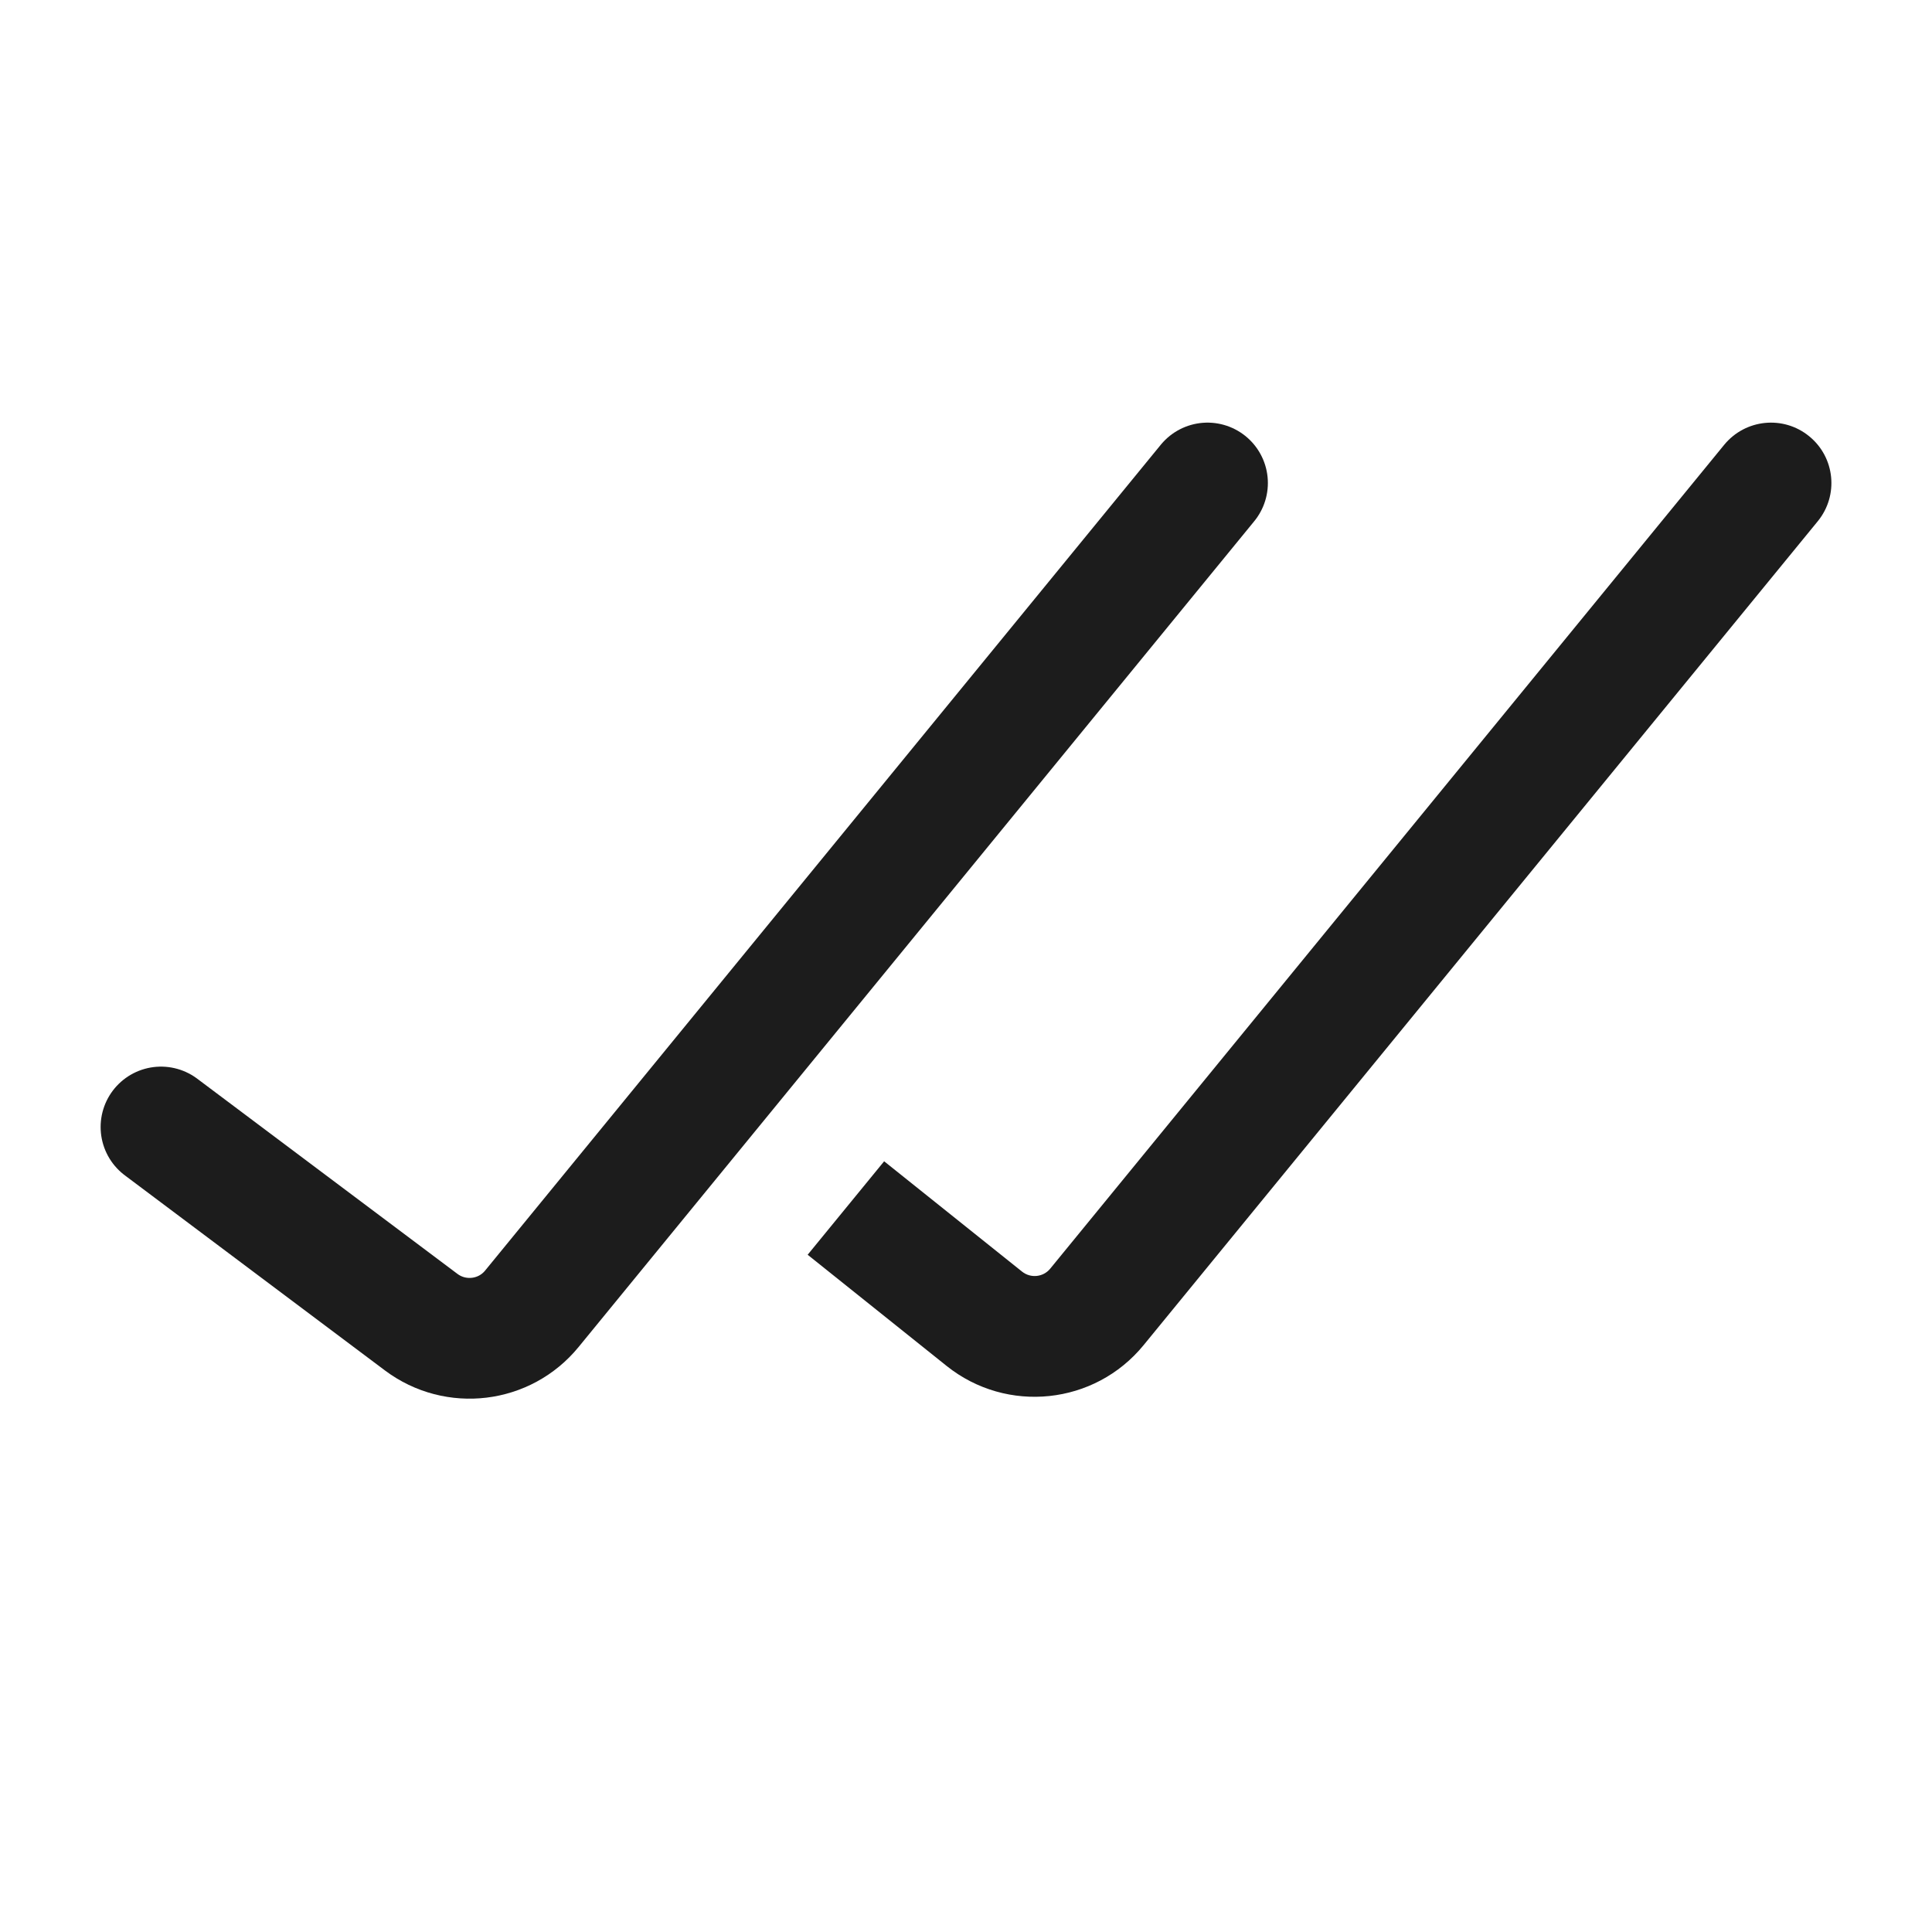
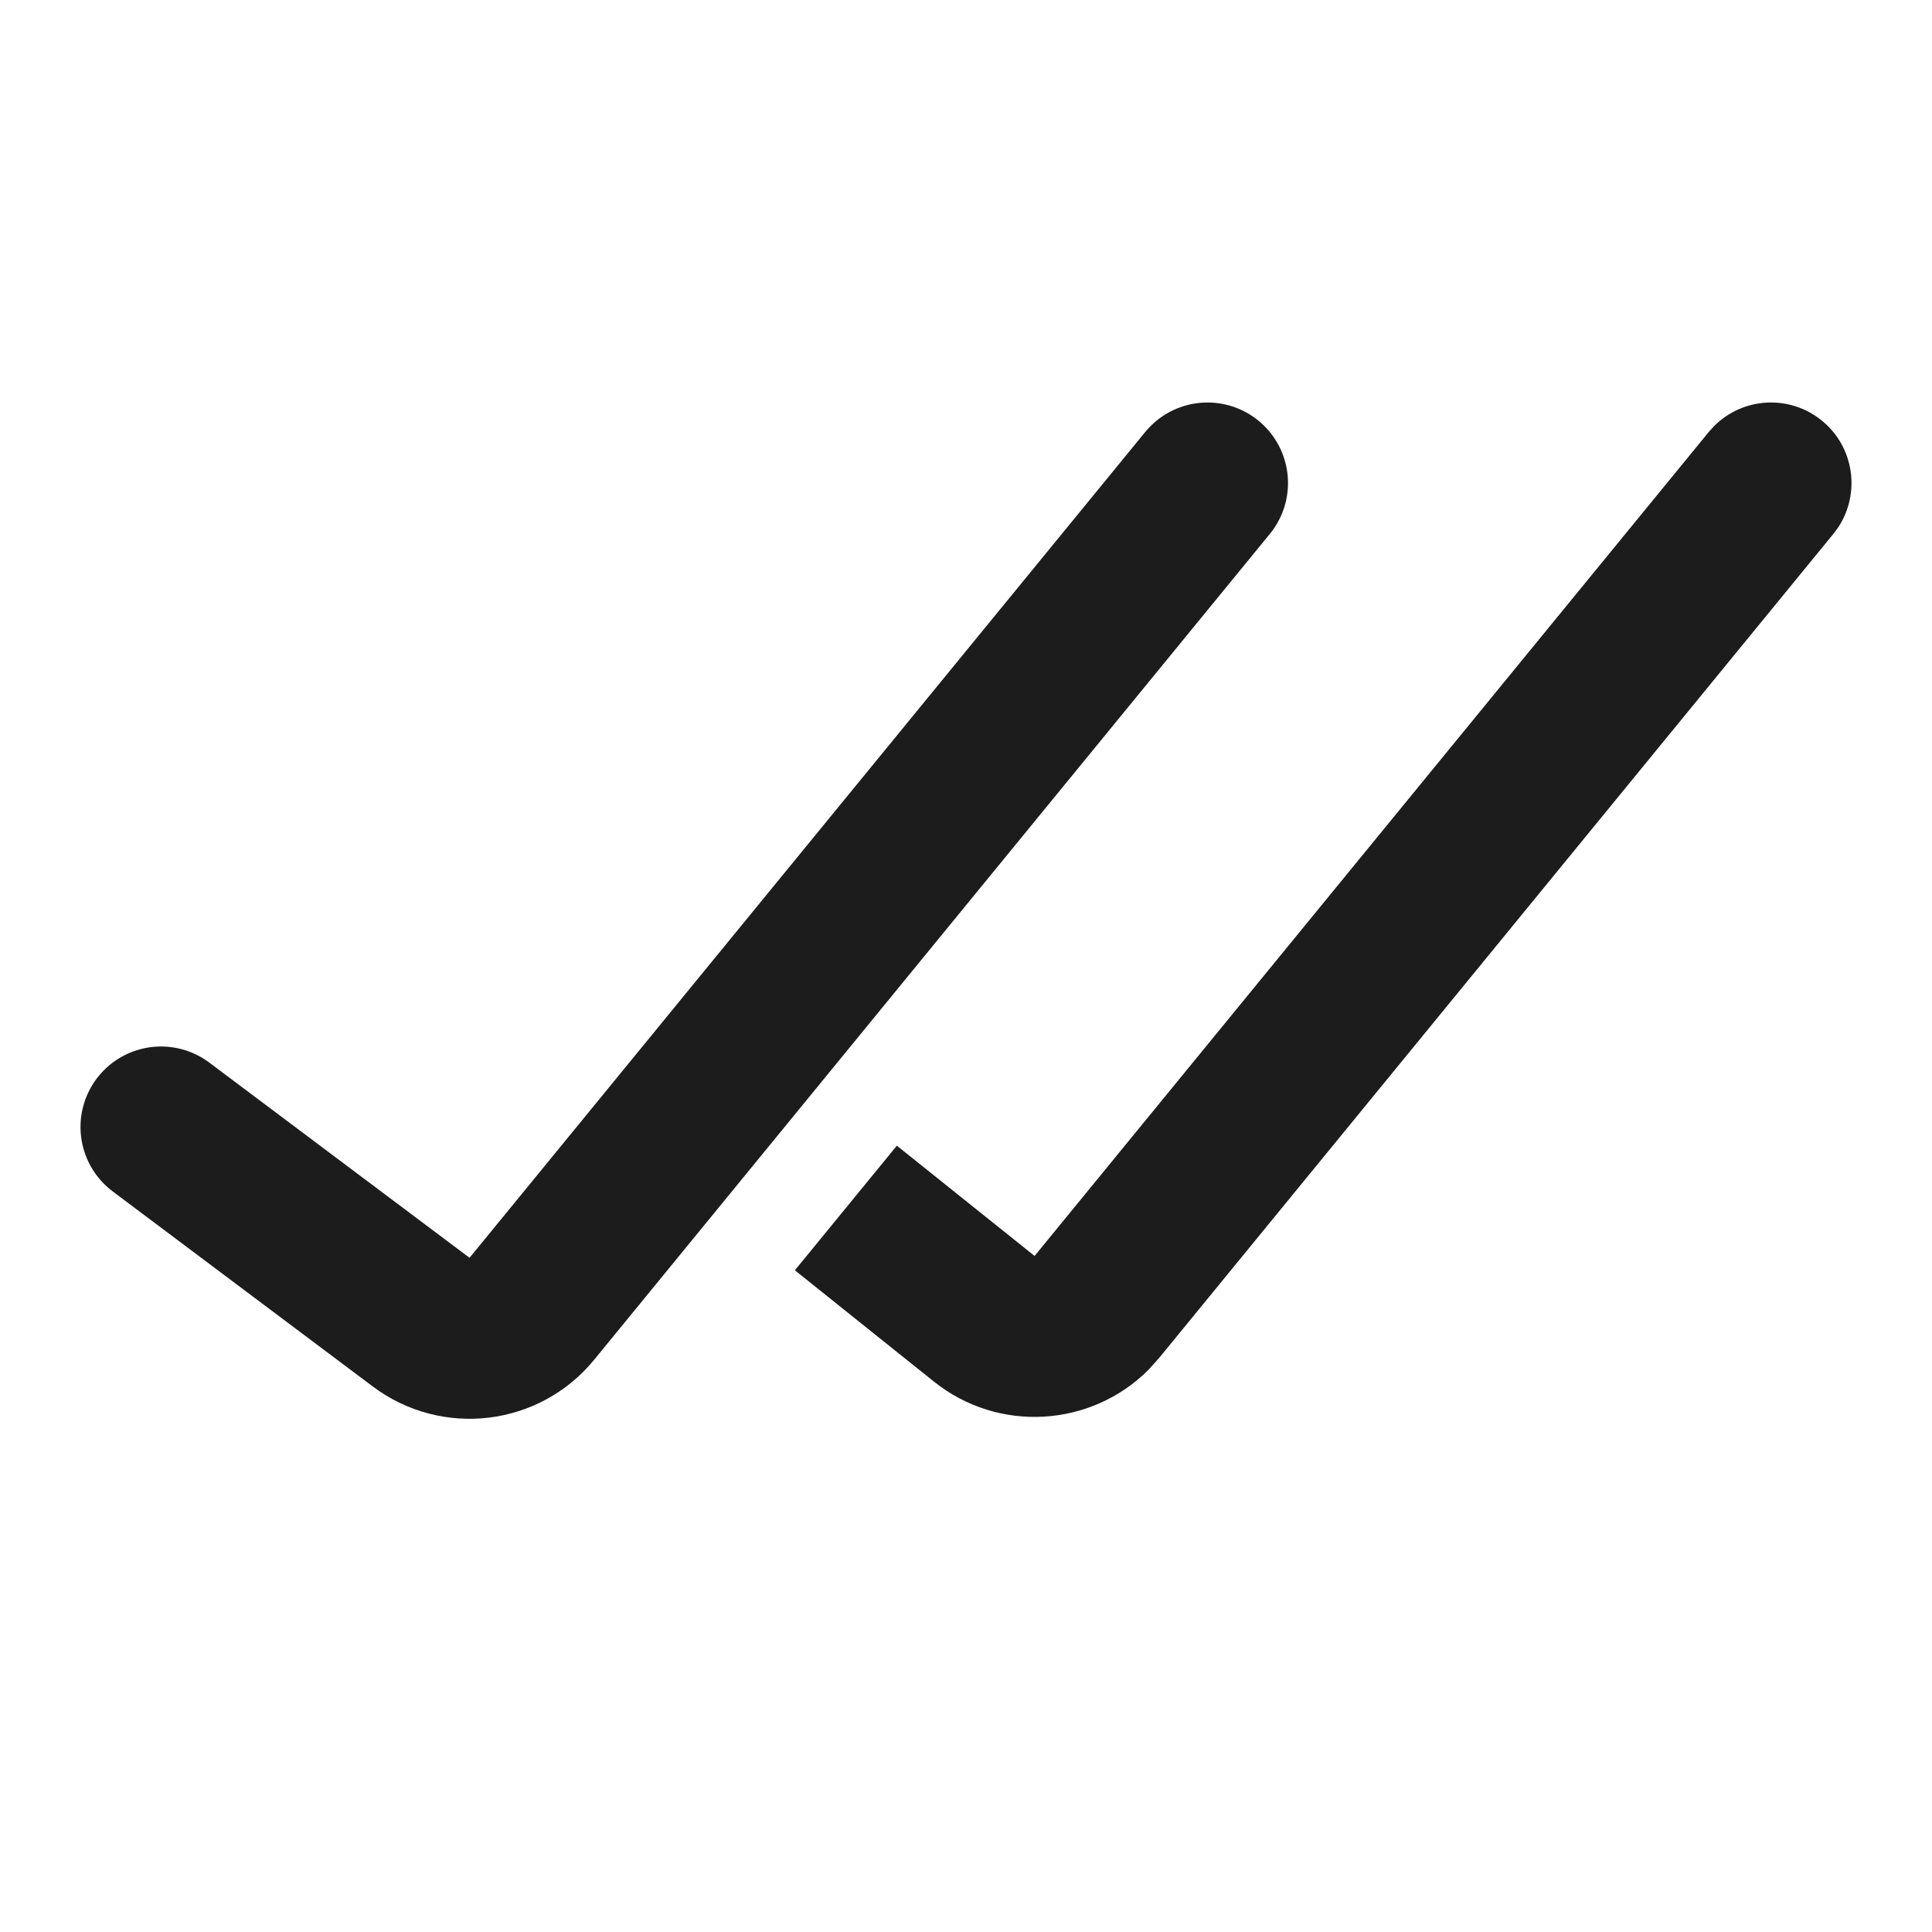
<svg xmlns="http://www.w3.org/2000/svg" width="24" height="24" viewBox="0 0 24 24" fill="none">
-   <path d="M2 14L5.233 16.425C5.662 16.746 6.268 16.673 6.607 16.258L15 6" stroke="#1C1C1C" stroke-width="1.5" stroke-linecap="round" />
-   <path fill-rule="evenodd" clip-rule="evenodd" d="M10.033 15.587L11.759 16.968C12.508 17.567 13.6 17.452 14.207 16.709L22.581 6.475C22.843 6.154 22.796 5.682 22.475 5.42C22.154 5.157 21.682 5.205 21.419 5.525L13.046 15.76C12.959 15.866 12.803 15.882 12.696 15.796L10.983 14.426L10.033 15.587Z" fill="#1C1C1C" />
+   <path d="M2 14L5.233 16.425C5.662 16.746 6.268 16.673 6.607 16.258L15 6" stroke="#1C1C1C" stroke-width="2" stroke-linecap="round" />
+   <path fill-rule="evenodd" clip-rule="evenodd" d="M9.874 15.78L11.602 17.163C12.405 17.805 13.552 17.729 14.264 17.019L14.4 16.868L22.774 6.633L22.835 6.551C23.114 6.128 23.034 5.553 22.633 5.226C22.232 4.898 21.654 4.933 21.295 5.291L21.226 5.367L12.852 15.602L11.141 14.232L9.874 15.78Z" fill="#1C1C1C" />
</svg>
